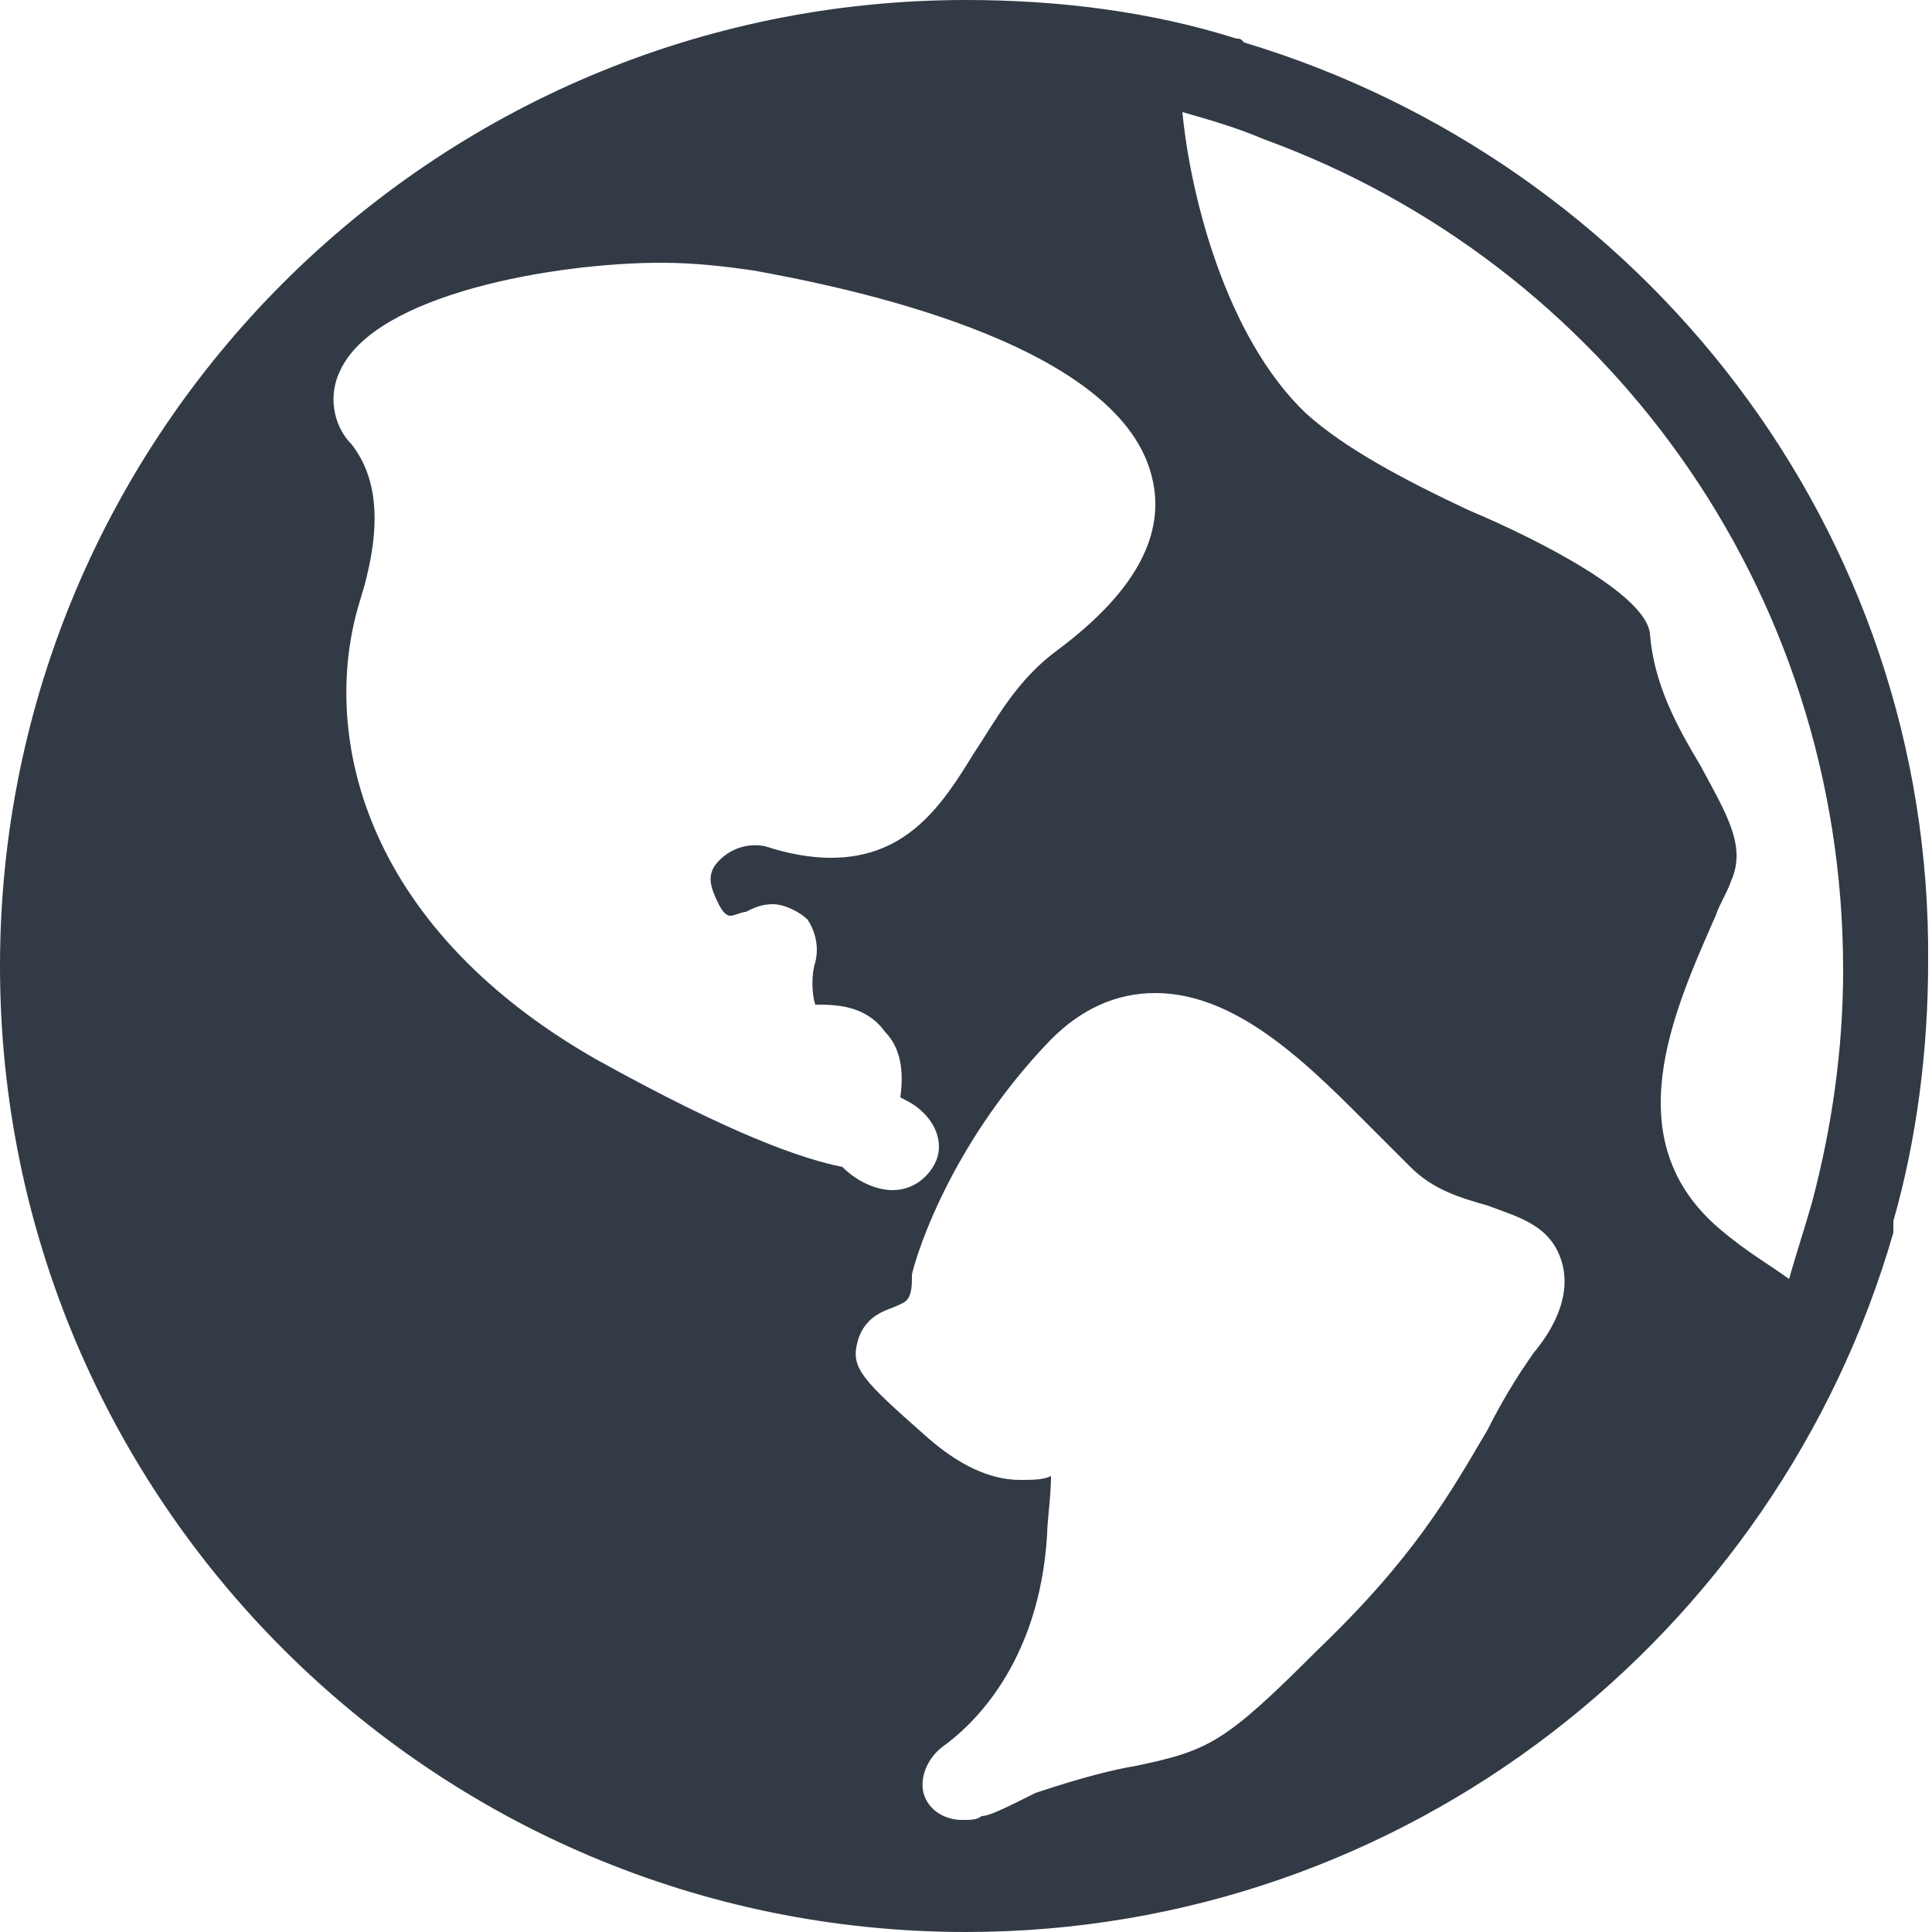
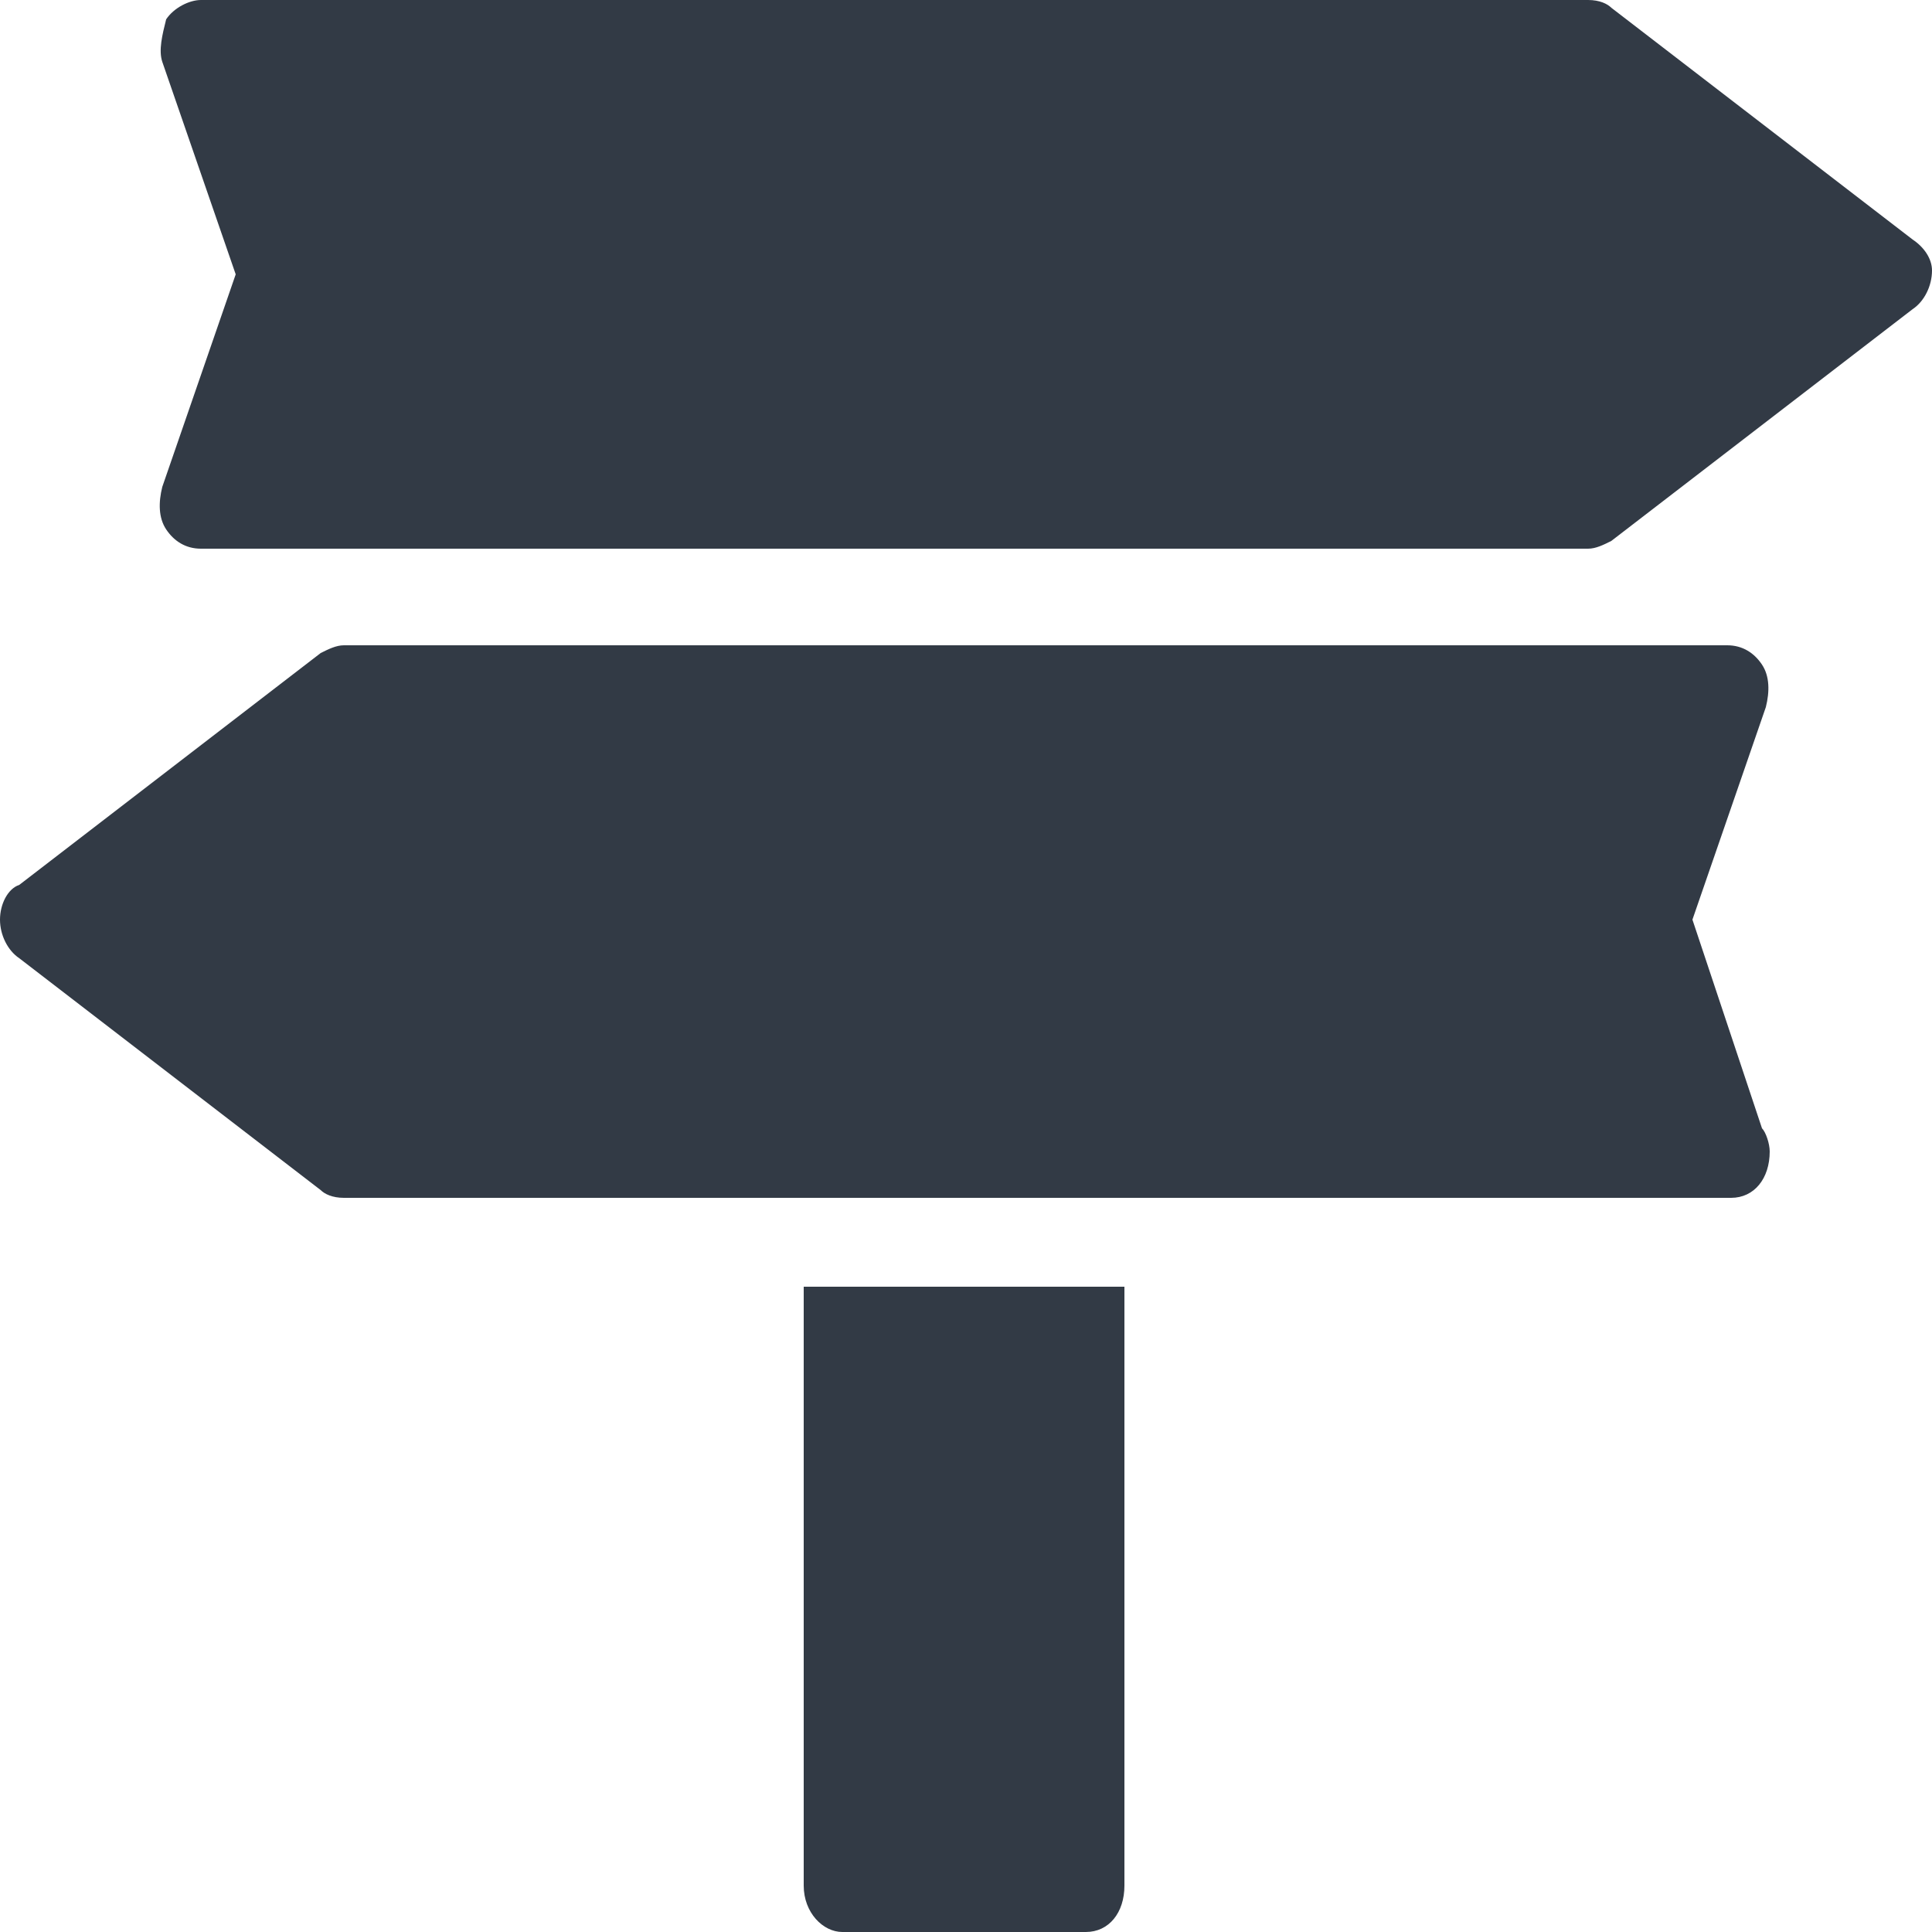
<svg xmlns="http://www.w3.org/2000/svg" version="1.2" baseProfile="tiny" viewBox="0 0 50 50">
-   <path fill="#323A45" d="M32.2 1.1c-.1-.1-.1-.1-.2-.1-2.2-.7-4.6-1-7-1C11.2 0 0 11.2 0 25s11.2 25 25 25c11.4 0 21-7.7 24-18.1v-.1-.2c.6-2.1.9-4.4.9-6.7.1-11.2-7.4-20.7-17.7-23.8zM15.4 27.4c-6.1-3.5-7.1-8.5-6.1-11.8.6-1.9.5-3.2-.2-4.1-.5-.5-.6-1.3-.3-1.9.9-2 5.6-2.8 8.3-2.8.9 0 1.7.1 2.4.2 2.2.4 9.4 1.8 10.3 5.3.4 1.5-.4 3-2.4 4.5-1.1.8-1.6 1.8-2.2 2.7-.8 1.3-1.7 2.7-3.7 2.7-.5 0-1.1-.1-1.7-.3-.5-.1-1 .1-1.3.5-.2.3-.1.6.1 1 .1.2.2.3.3.3.1 0 .3-.1.4-.1.2-.1.4-.2.7-.2.3 0 .7.2.9.4.2.3.3.7.2 1.1-.1.3-.1.8 0 1.1.5 0 1.3 0 1.8.7.4.4.5 1 .4 1.7.2.1.4.2.6.4.4.4.5.9.3 1.3s-.6.7-1.1.7c-.4 0-.9-.2-1.3-.6-1-.2-2.8-.8-6.4-2.8zM39.7 35c-.5.7-.9 1.4-1.2 2-1 1.7-1.9 3.3-4.4 5.7-2.4 2.4-2.8 2.6-4.7 3-.6.1-1.4.3-2.6.7-.8.4-1.2.6-1.4.6-.1.1-.3.1-.5.1-.5 0-.9-.3-1-.7-.1-.4.1-.9.5-1.2.7-.5 2.5-2.1 2.7-5.5 0-.3.1-1 .1-1.5-.2.1-.5.1-.8.1-.8 0-1.6-.4-2.4-1.1-1.7-1.5-2-1.8-1.8-2.5.2-.7.8-.8 1-.9.2-.1.4-.1.4-.7V33c0-.1.8-3.2 3.6-6.1.8-.8 1.7-1.2 2.7-1.2 2.2 0 4.1 2 5.7 3.6l.9.9c.6.6 1.3.8 2 1 .8.3 1.6.5 1.9 1.4.3.9-.2 1.8-.7 2.4zm4.8-3.2c-2.7-2.3-1.2-5.6-.1-8.1.1-.3.3-.6.4-.9.4-.9-.1-1.7-.8-3-.6-1-1.2-2.1-1.3-3.4-.1-1-2.8-2.4-4.7-3.2-1.7-.8-3.2-1.6-4.2-2.5-2.1-2-3-5.7-3.2-7.8.7.2 1.4.4 2.1.7 8.8 3.2 15 11.6 15 21.5 0 2.1-.3 4.1-.8 6-.2.7-.4 1.3-.6 2-.4-.3-1.1-.7-1.8-1.3z" />
+   <g fill="#323A45">
+     <path d="M49.5 6.2l-7.8-6c-.1-.1-.3-.2-.6-.2H5.2c-.3 0-.7.2-.9.5-.1.4-.2.8-.1 1.1l1.9 5.5-1.9 5.5c-.1.4-.1.8.1 1.1.2.3.5.5.9.5h35.9c.2 0 .4-.1.6-.2l7.8-6c.3-.2.5-.6.5-1 0-.3-.2-.6-.5-.8zM43.8 23.8l1.9-5.5c.1-.4.1-.8-.1-1.1-.2-.3-.5-.5-.9-.5H8.9c-.2 0-.4.1-.6.2l-7.8 6c-.3.1-.5.5-.5.9s.2.8.5 1l7.8 6c.1.1.3.2.6.2h35.9c.6 0 1-.5 1-1.2 0-.2-.1-.5-.2-.6l-1.8-5.4zM20.8 48.8c0 .7.5 1.2 1 1.2h6.3c.6 0 1-.5 1-1.2V33.3h-8.3v15.5z" />
+   </g>
</svg>
